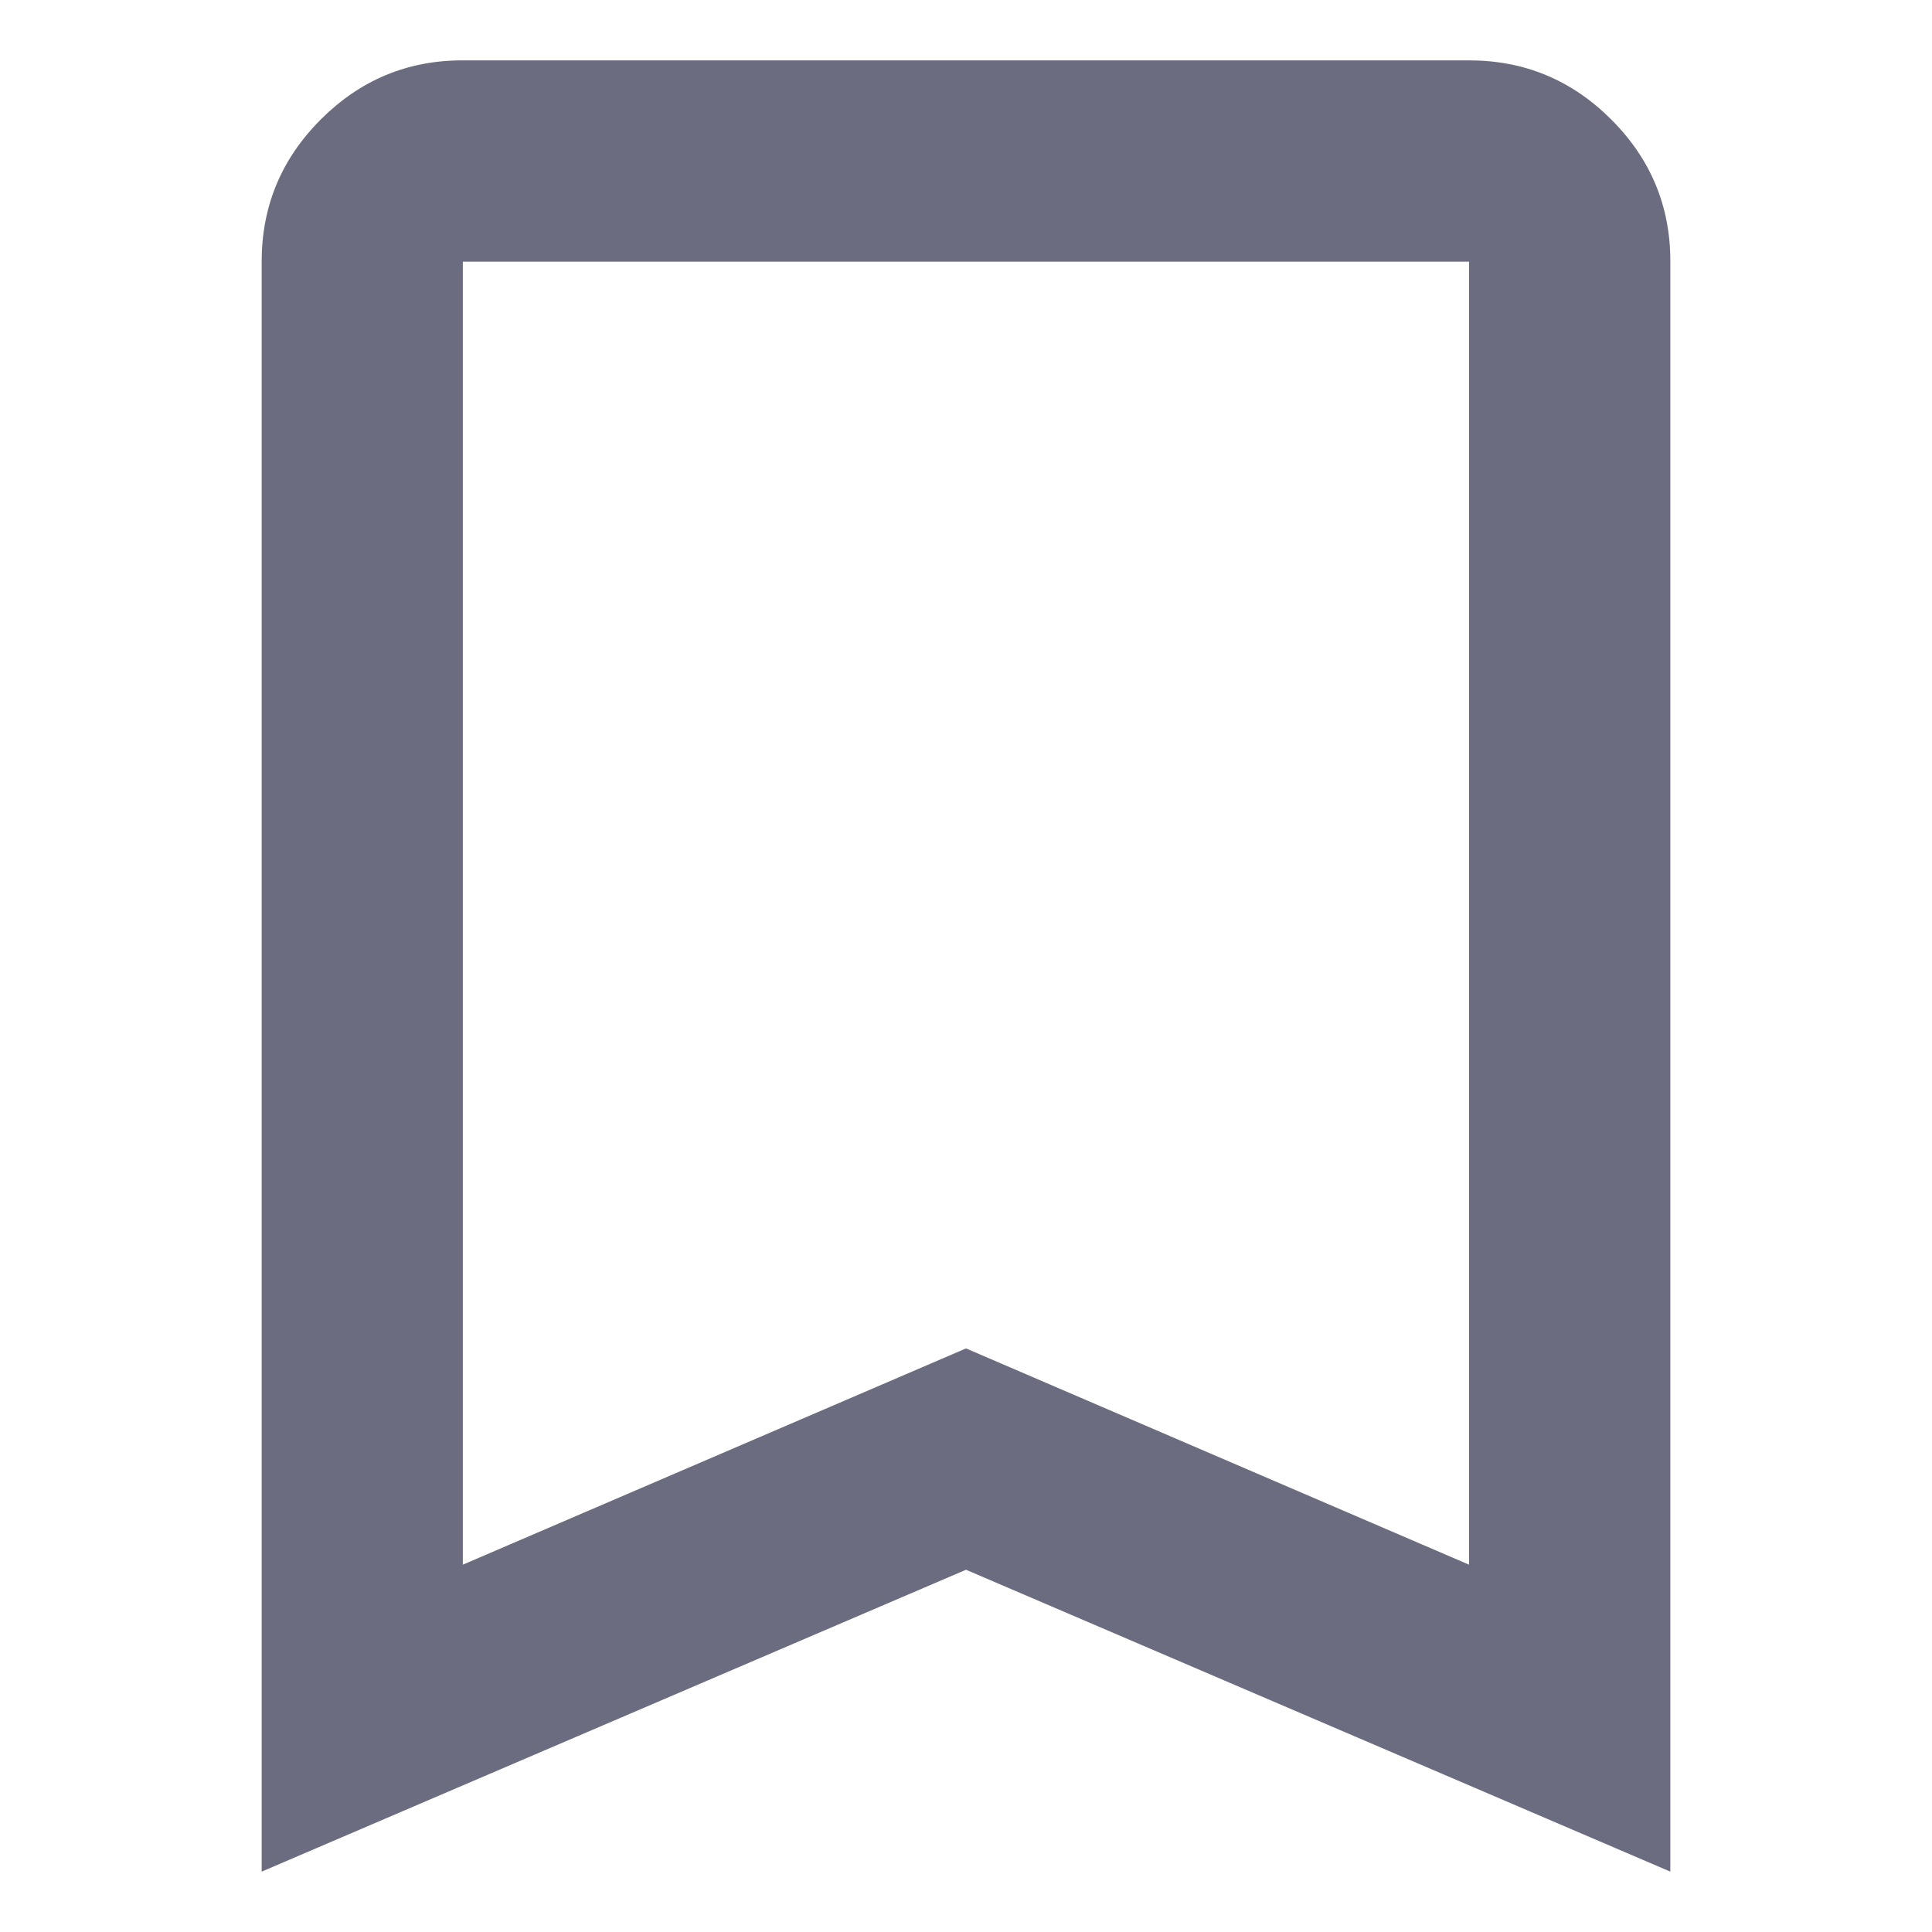
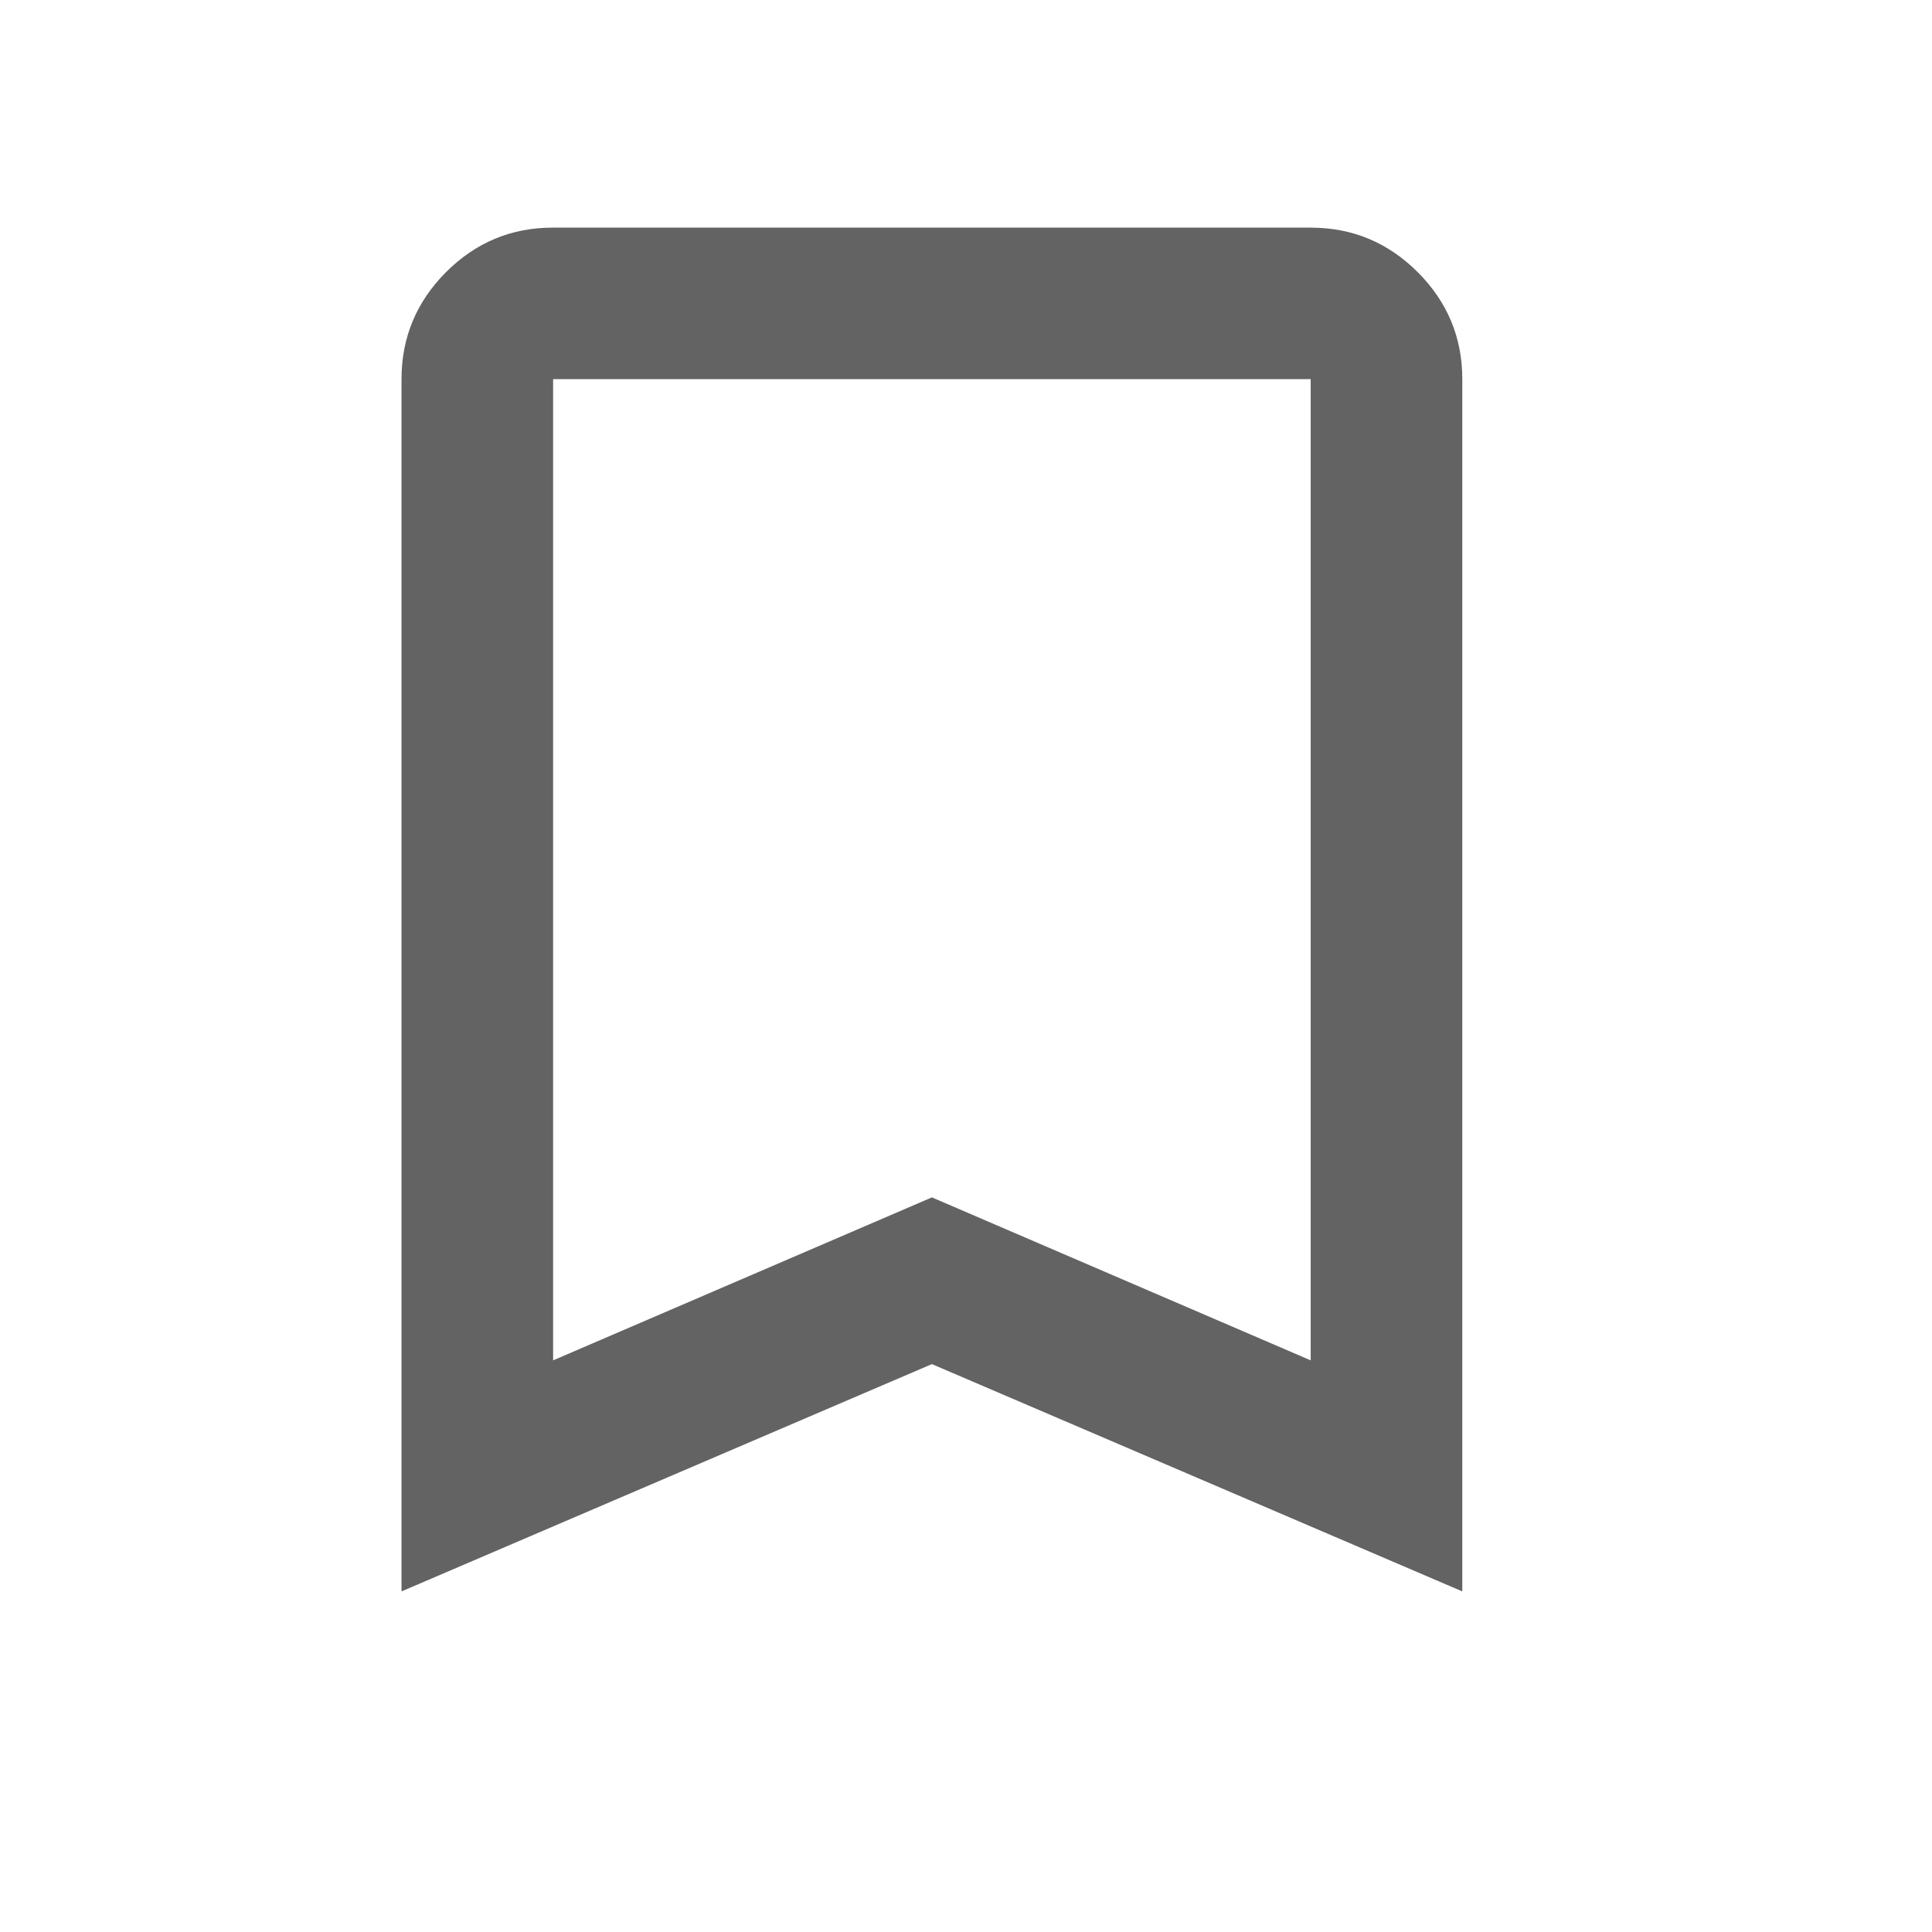
- <svg xmlns="http://www.w3.org/2000/svg" width="16" height="16" viewBox="0 0 12 16" fill="none">
-   <path d="M0.167 15.5V2.167C0.167 1.708 0.33 1.316 0.657 0.989C0.983 0.663 1.375 0.499 1.833 0.5H10.166C10.625 0.5 11.017 0.663 11.344 0.99C11.671 1.317 11.834 1.709 11.833 2.167V15.5L6 13L0.167 15.5ZM1.833 12.958L6 11.167L10.166 12.958V2.167H1.833V12.958Z" fill="#6B6C80" />
+ <svg xmlns="http://www.w3.org/2000/svg" width="17" height="17" viewBox="0 0 17 17" fill="none">
+   <g id="Icon">
+     <path id="Vector" d="M3.533 14.003V3.336C3.533 2.97 3.664 2.656 3.925 2.394C4.187 2.133 4.5 2.002 4.867 2.003H11.533C11.9 2.003 12.214 2.134 12.475 2.395C12.736 2.656 12.867 2.97 12.867 3.336V14.003L8.2 12.003L3.533 14.003ZM4.867 11.97L8.2 10.536L11.533 11.97V3.336H4.867V11.97Z" fill="#636363" />
+   </g>
</svg>
